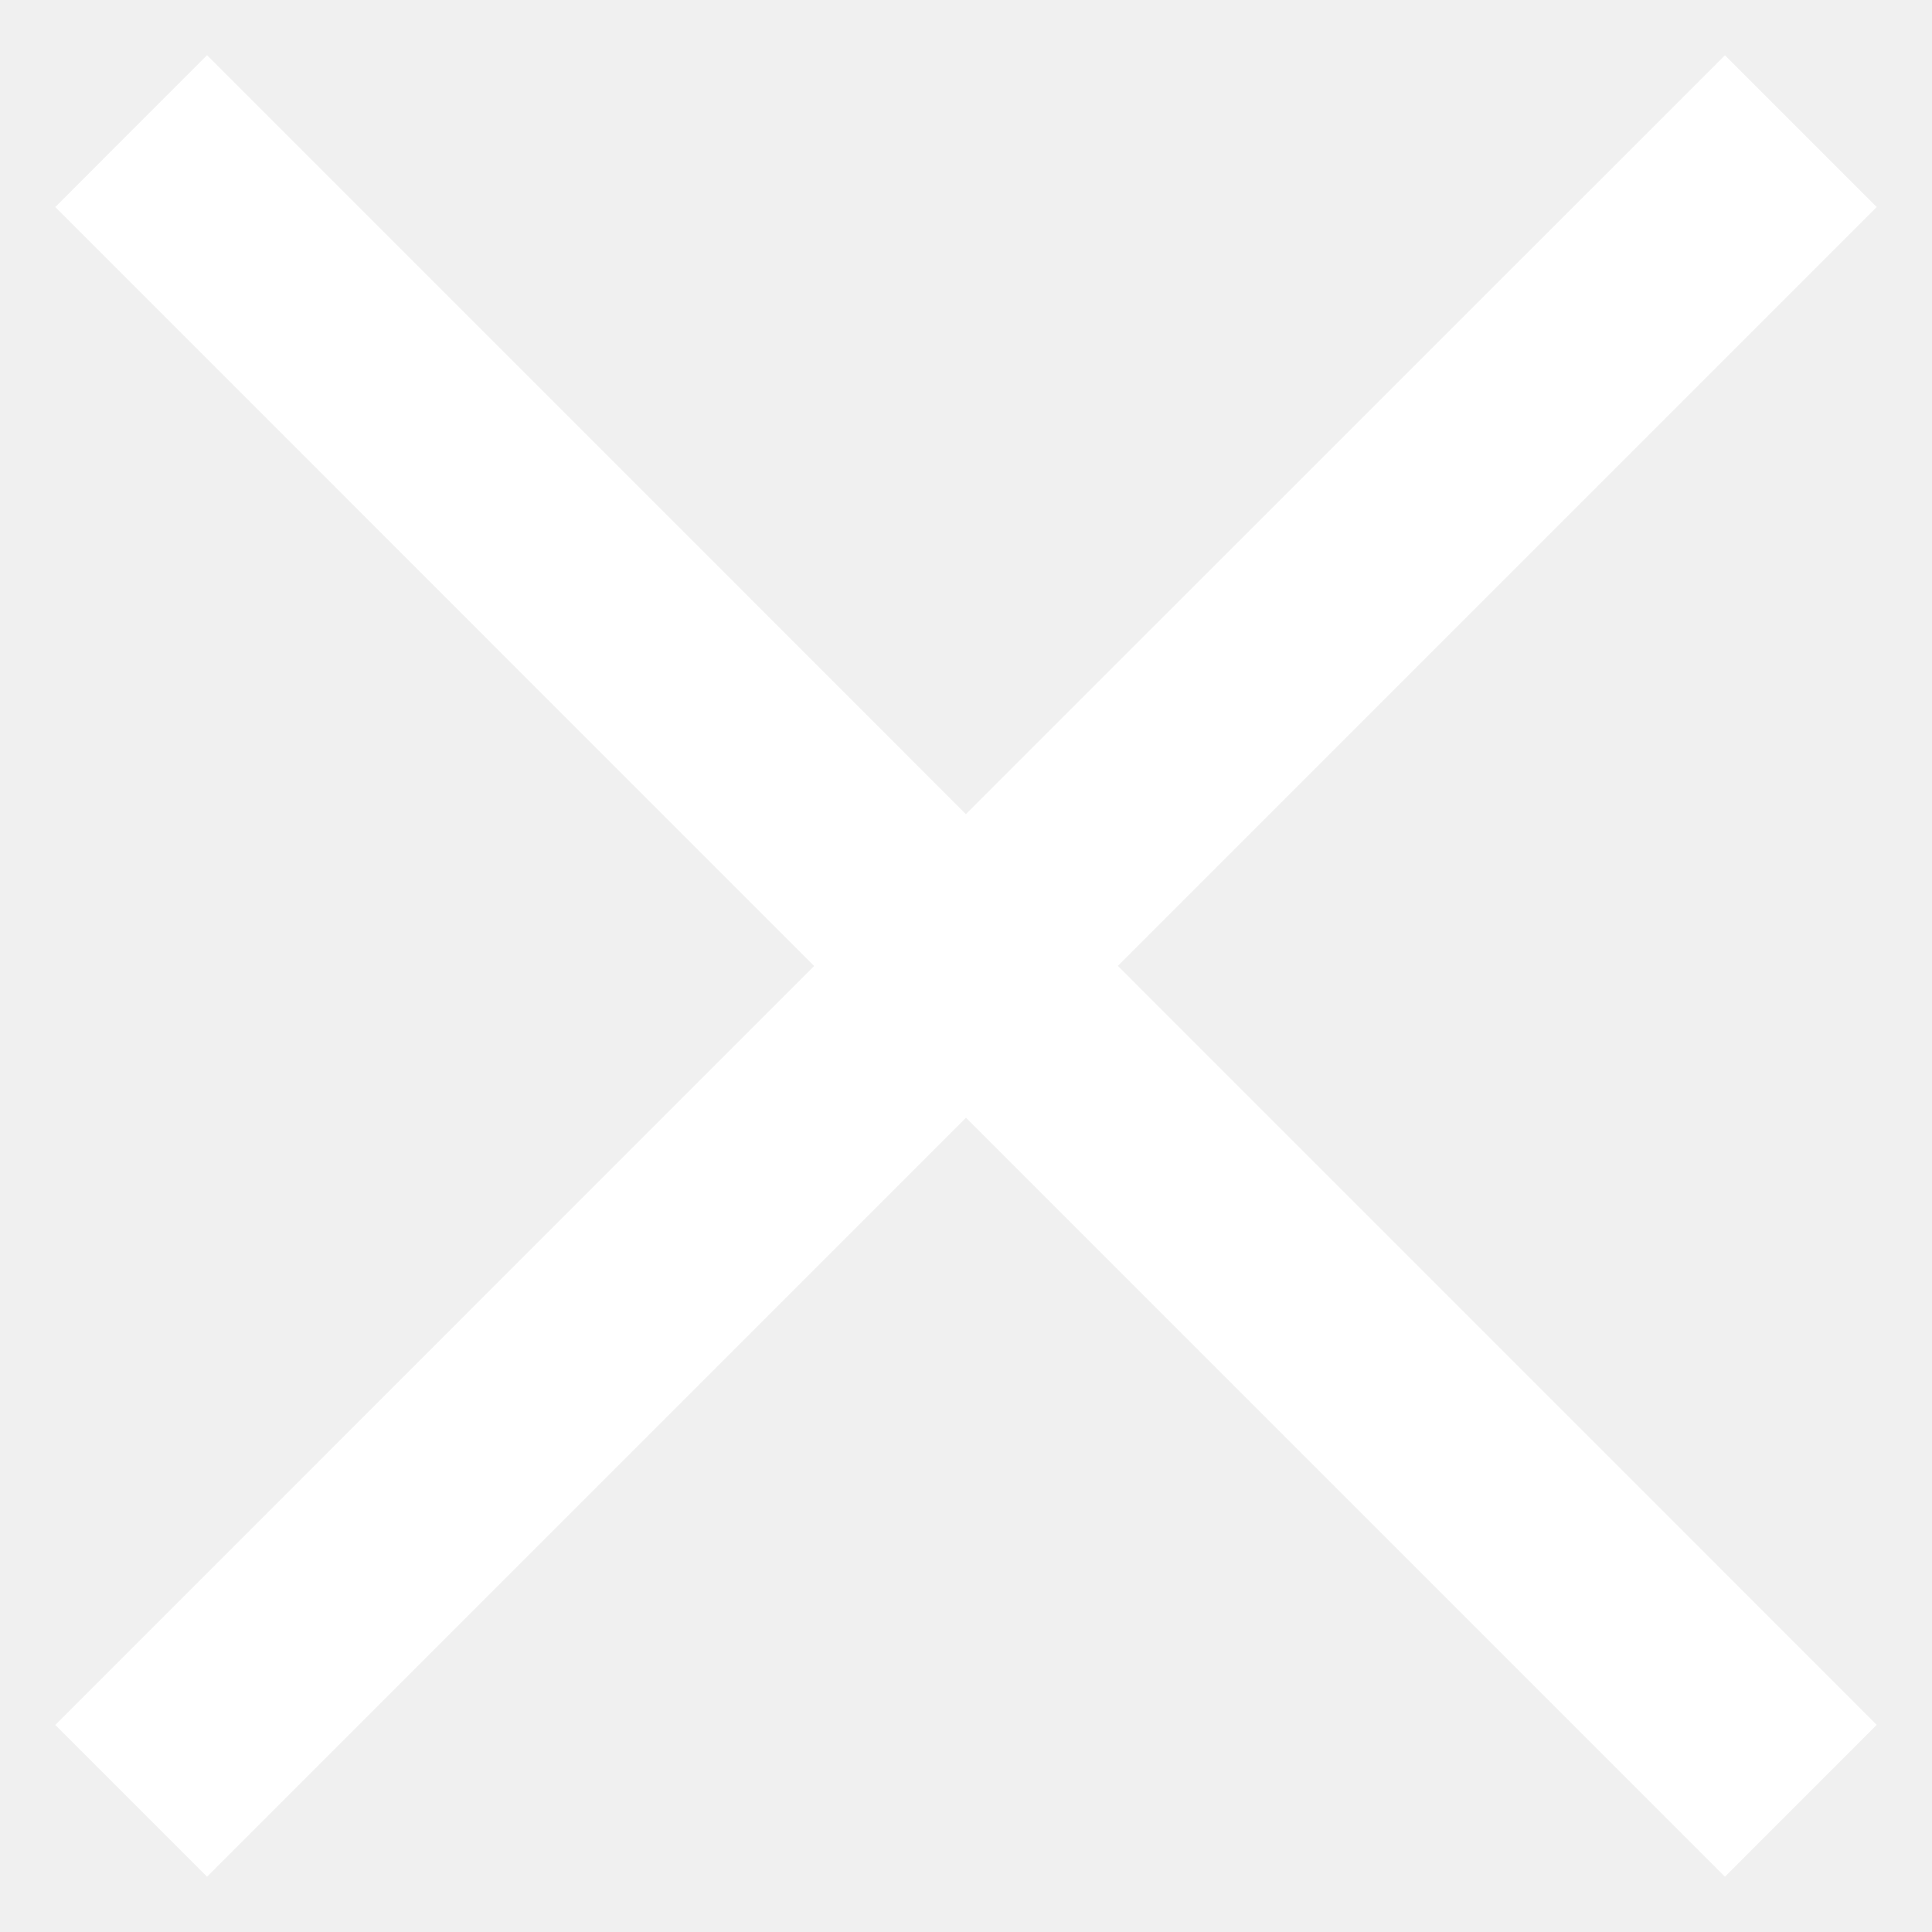
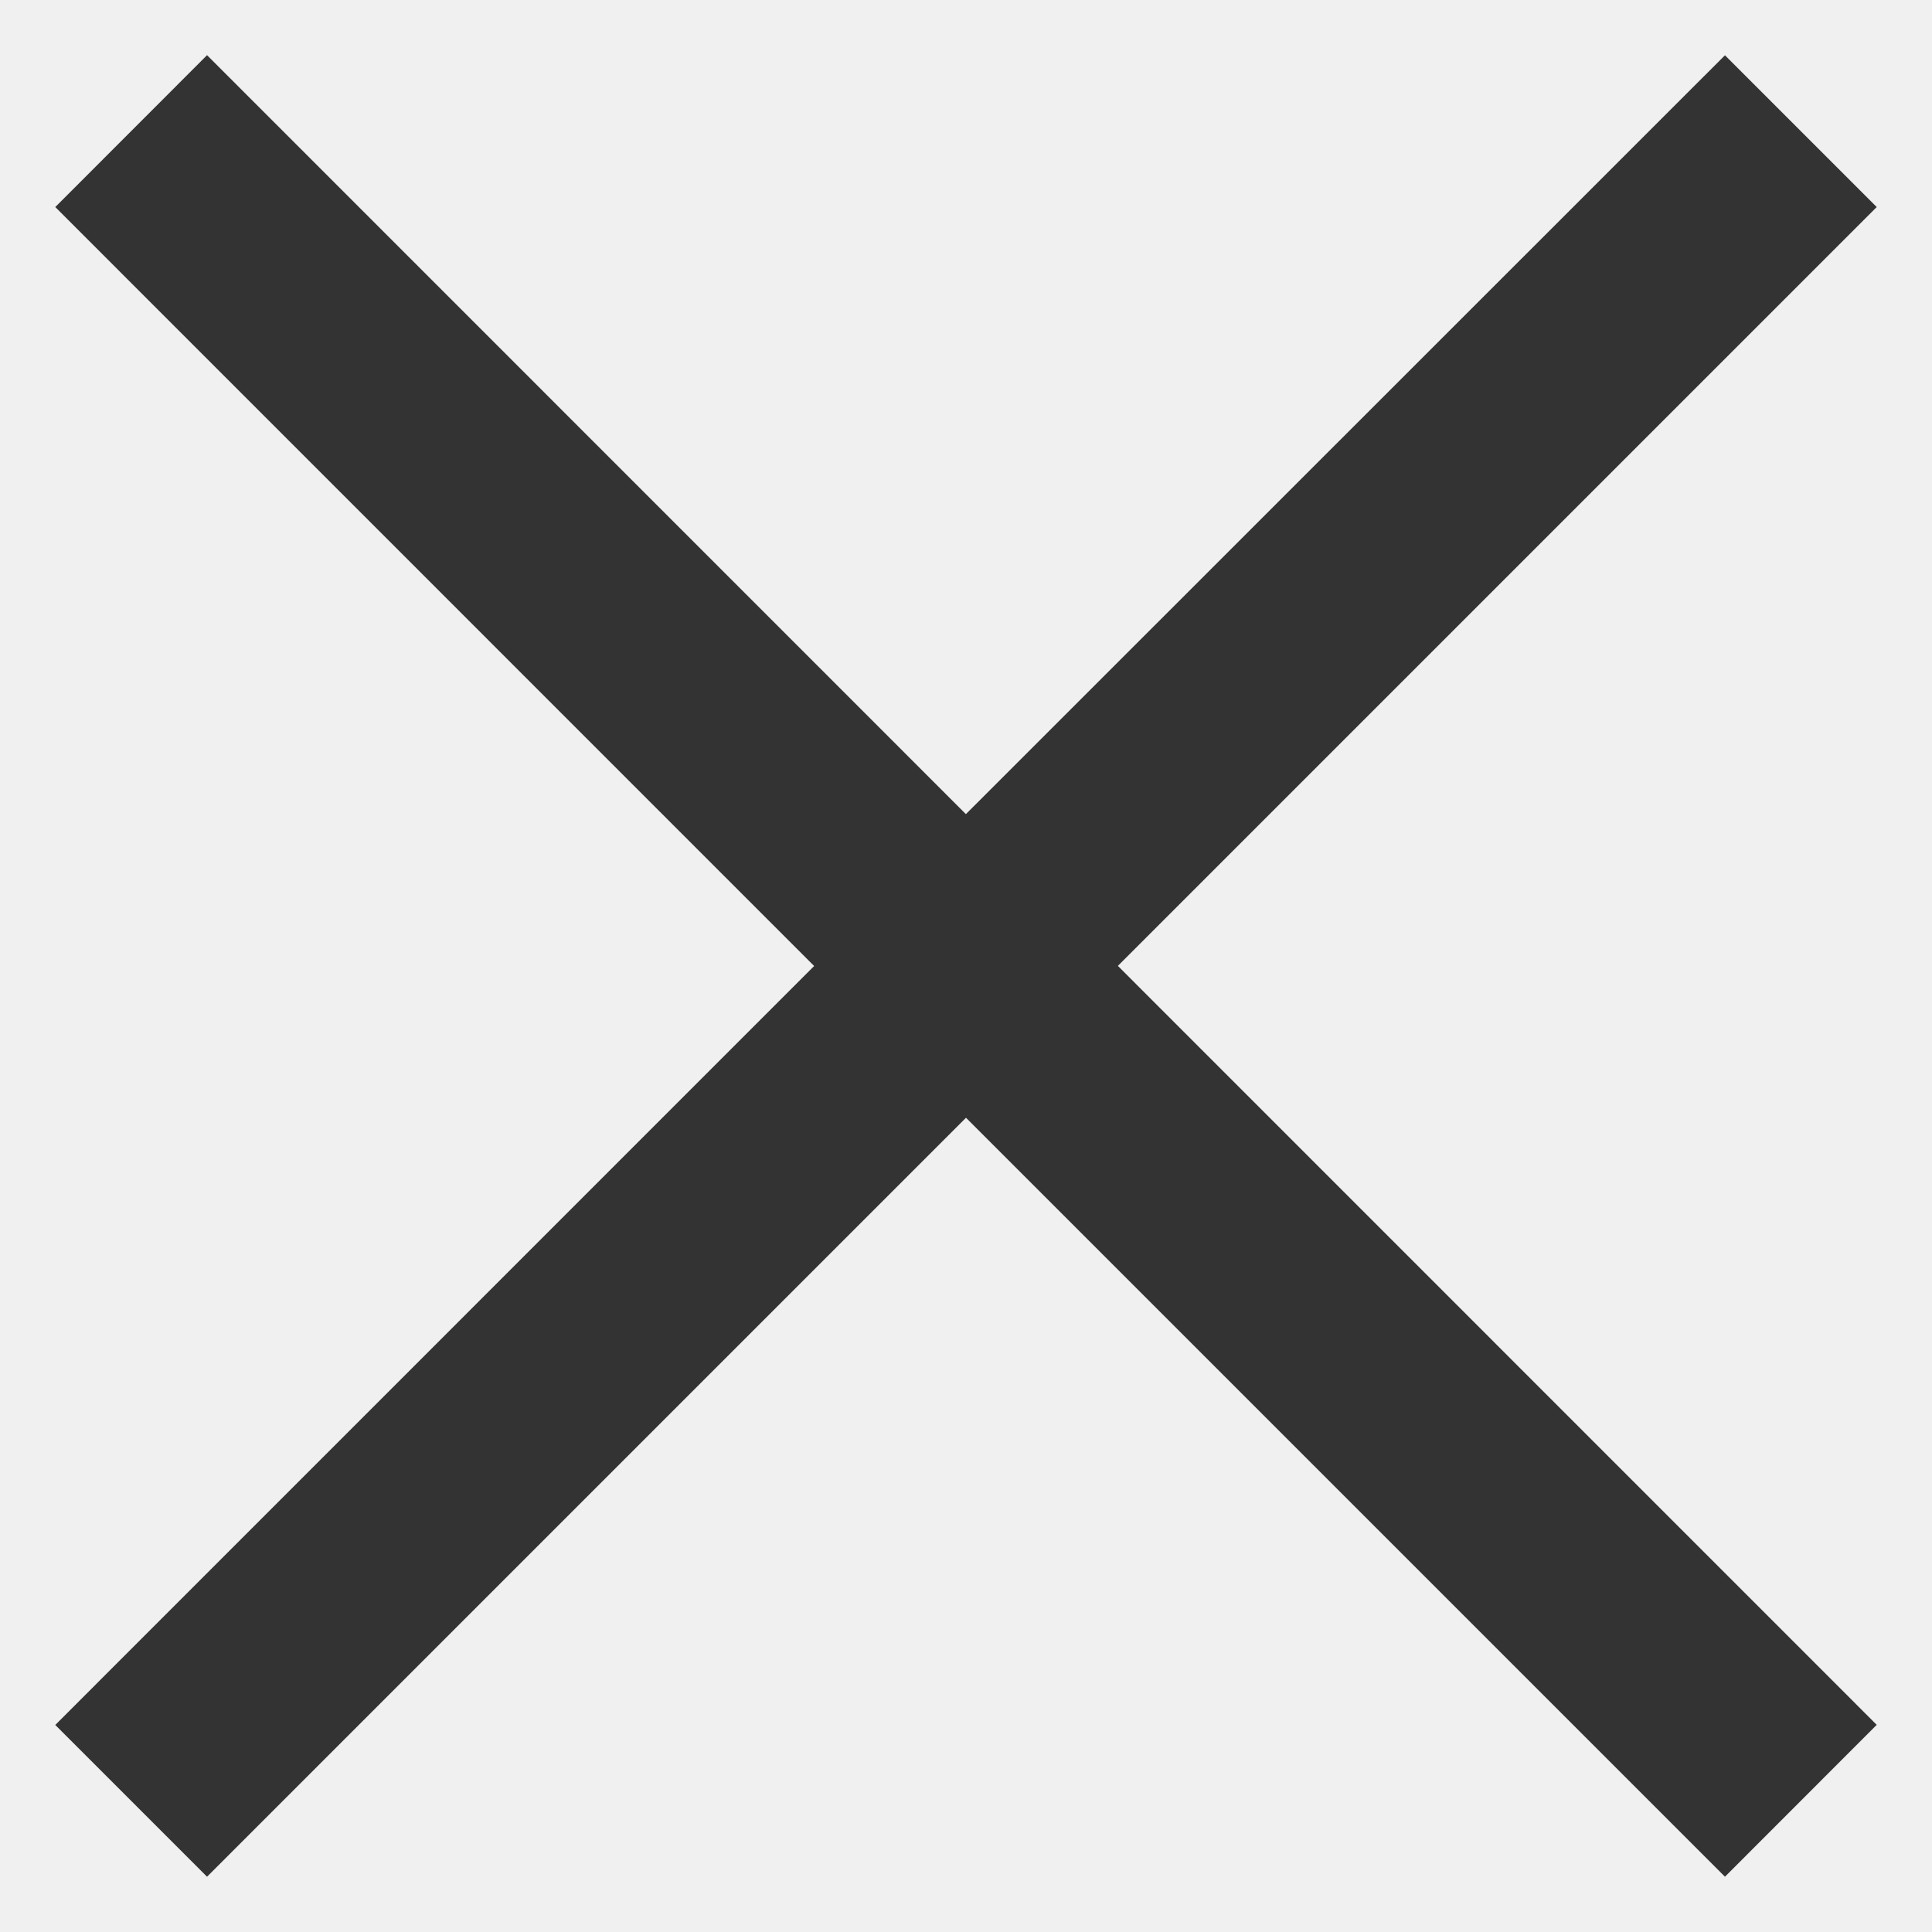
<svg xmlns="http://www.w3.org/2000/svg" xmlns:xlink="http://www.w3.org/1999/xlink" width="18" height="18">
  <defs>
    <path id="a" d="M691.485 160.07l-1.414 1.415-7.071-7.071-7.071 7.071-1.414-1.414 7.07-7.071-7.07-7.071 1.414-1.415 7.07 7.071 7.072-7.07 1.414 1.414-7.07 7.07z" />
  </defs>
-   <use fill="#fff" xlink:href="#a" transform="translate(-674 -144)" />
+   <use fill="#333" xlink:href="#a" transform="translate(-674 -144)" />
</svg>
